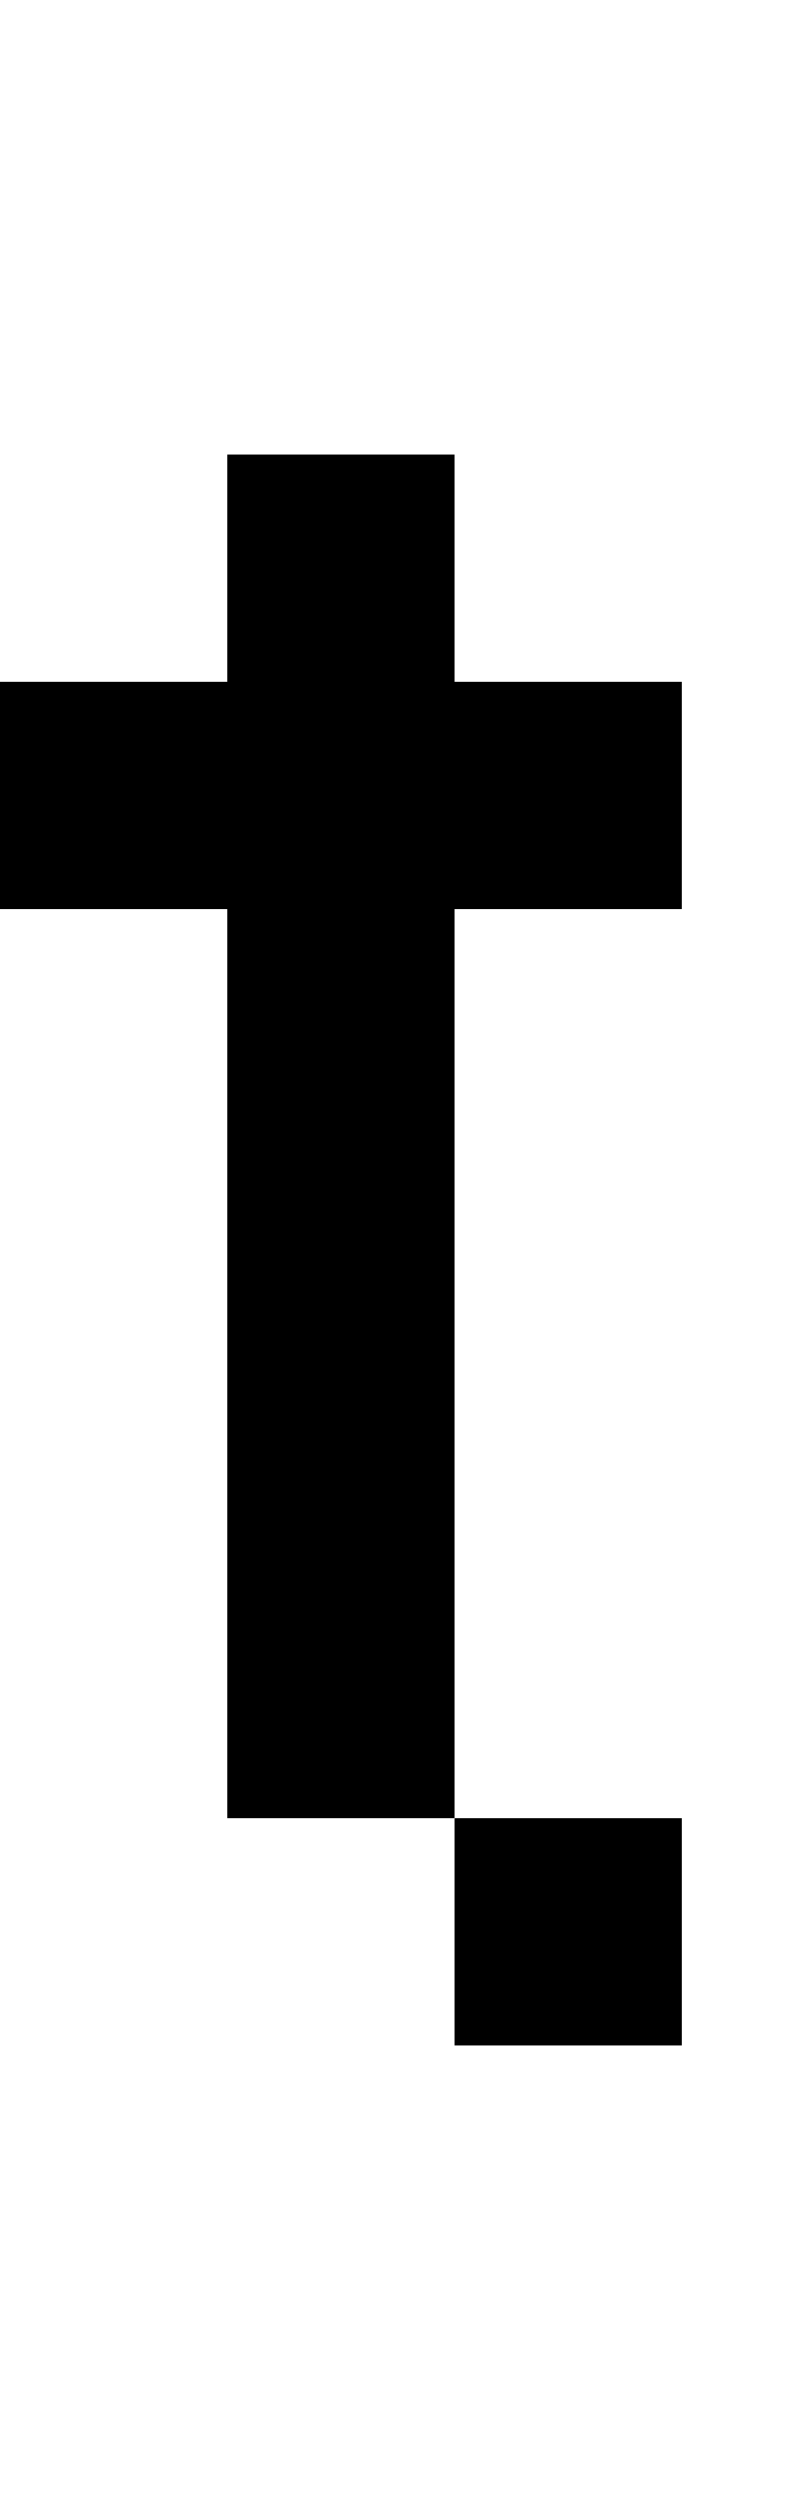
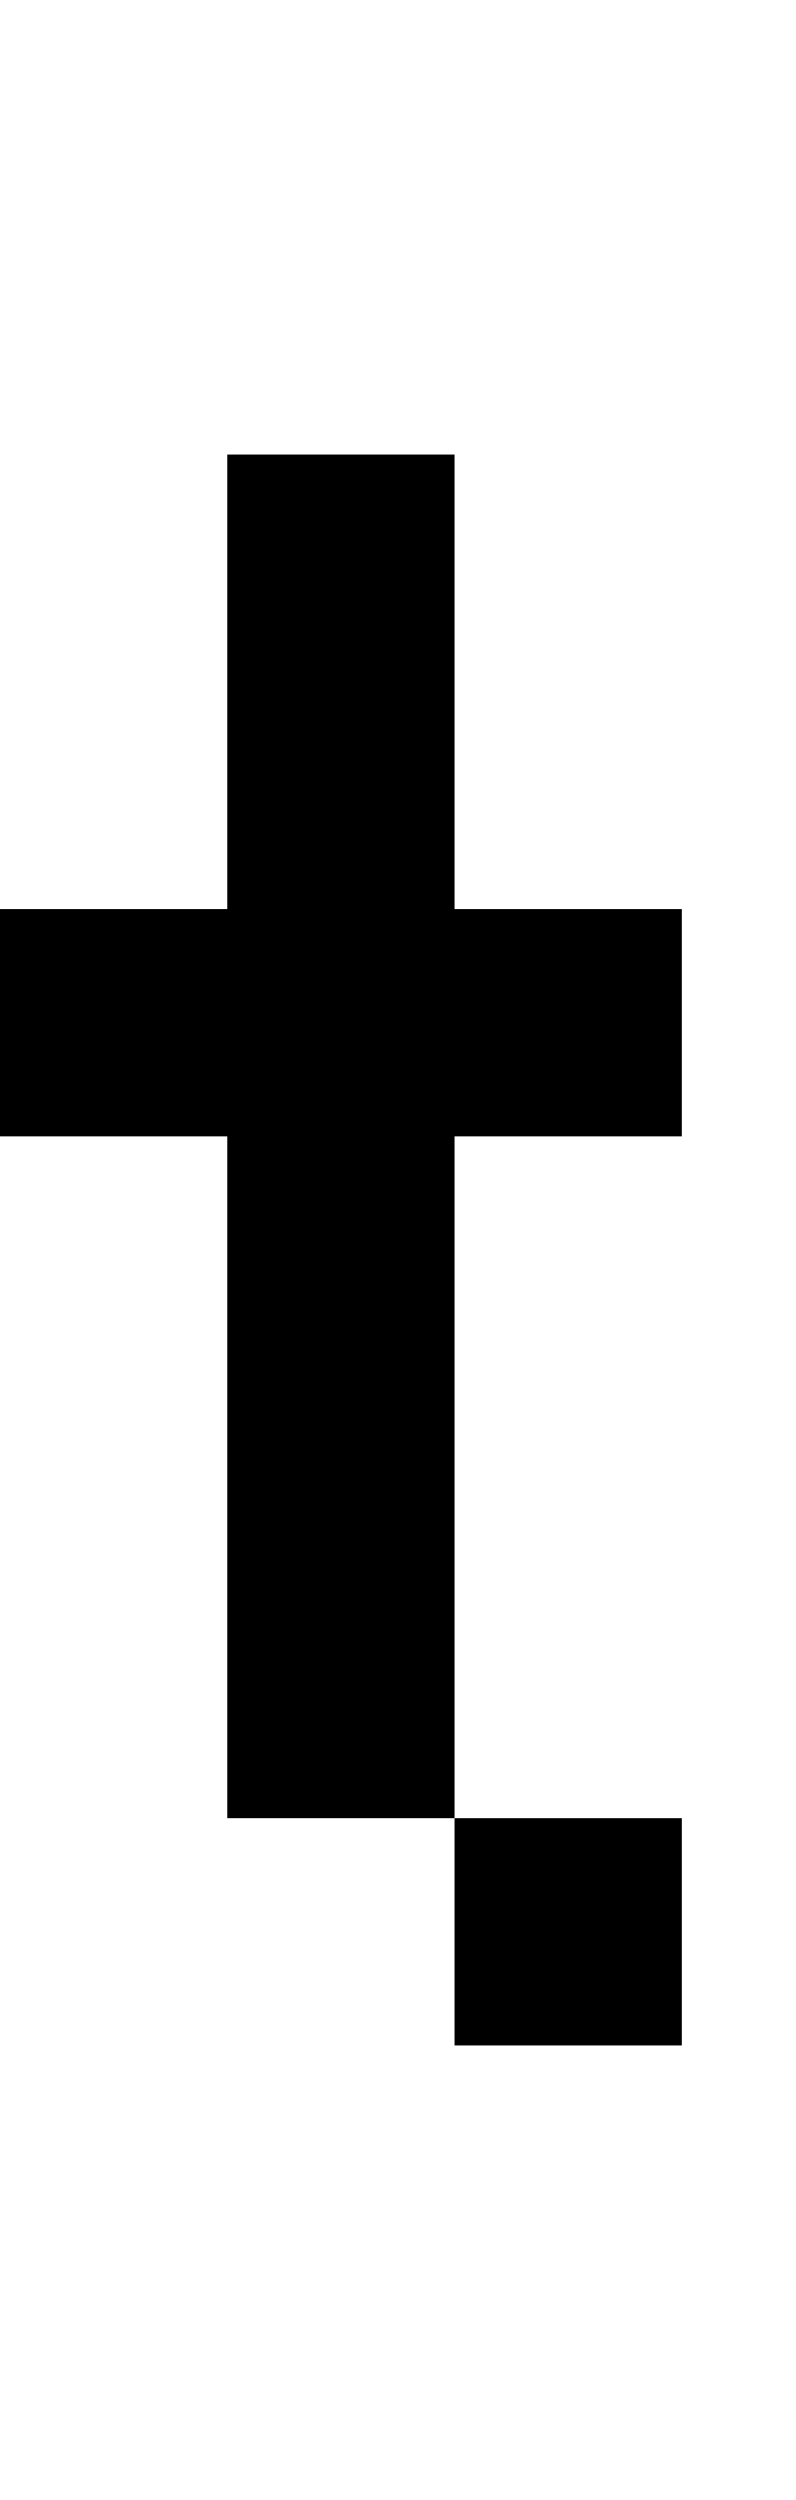
<svg xmlns="http://www.w3.org/2000/svg" width="7px" height="22px" viewBox="0 0 7 22" version="1.1">
  <g id="116" stroke="none" stroke-width="1" fill="none" fill-rule="evenodd">
    <polygon id="Path" fill="#000000" fill-rule="nonzero" points="4 18 4 16 6 16 6 18" />
-     <polygon id="Path" fill="#000000" fill-rule="nonzero" points="2 16 2 8 0 8 0 6 2 6 2 4 4 4 4 6 6 6 6 8 4 8 4 16" />
+     <polygon id="Path" fill="#000000" fill-rule="nonzero" points="2 16 2 10 1.13242749e-14 10 1.13242749e-14 8 2 8 2 4 4 4 4 8 6 8 6 10 4 10 4 16" />
  </g>
</svg>
